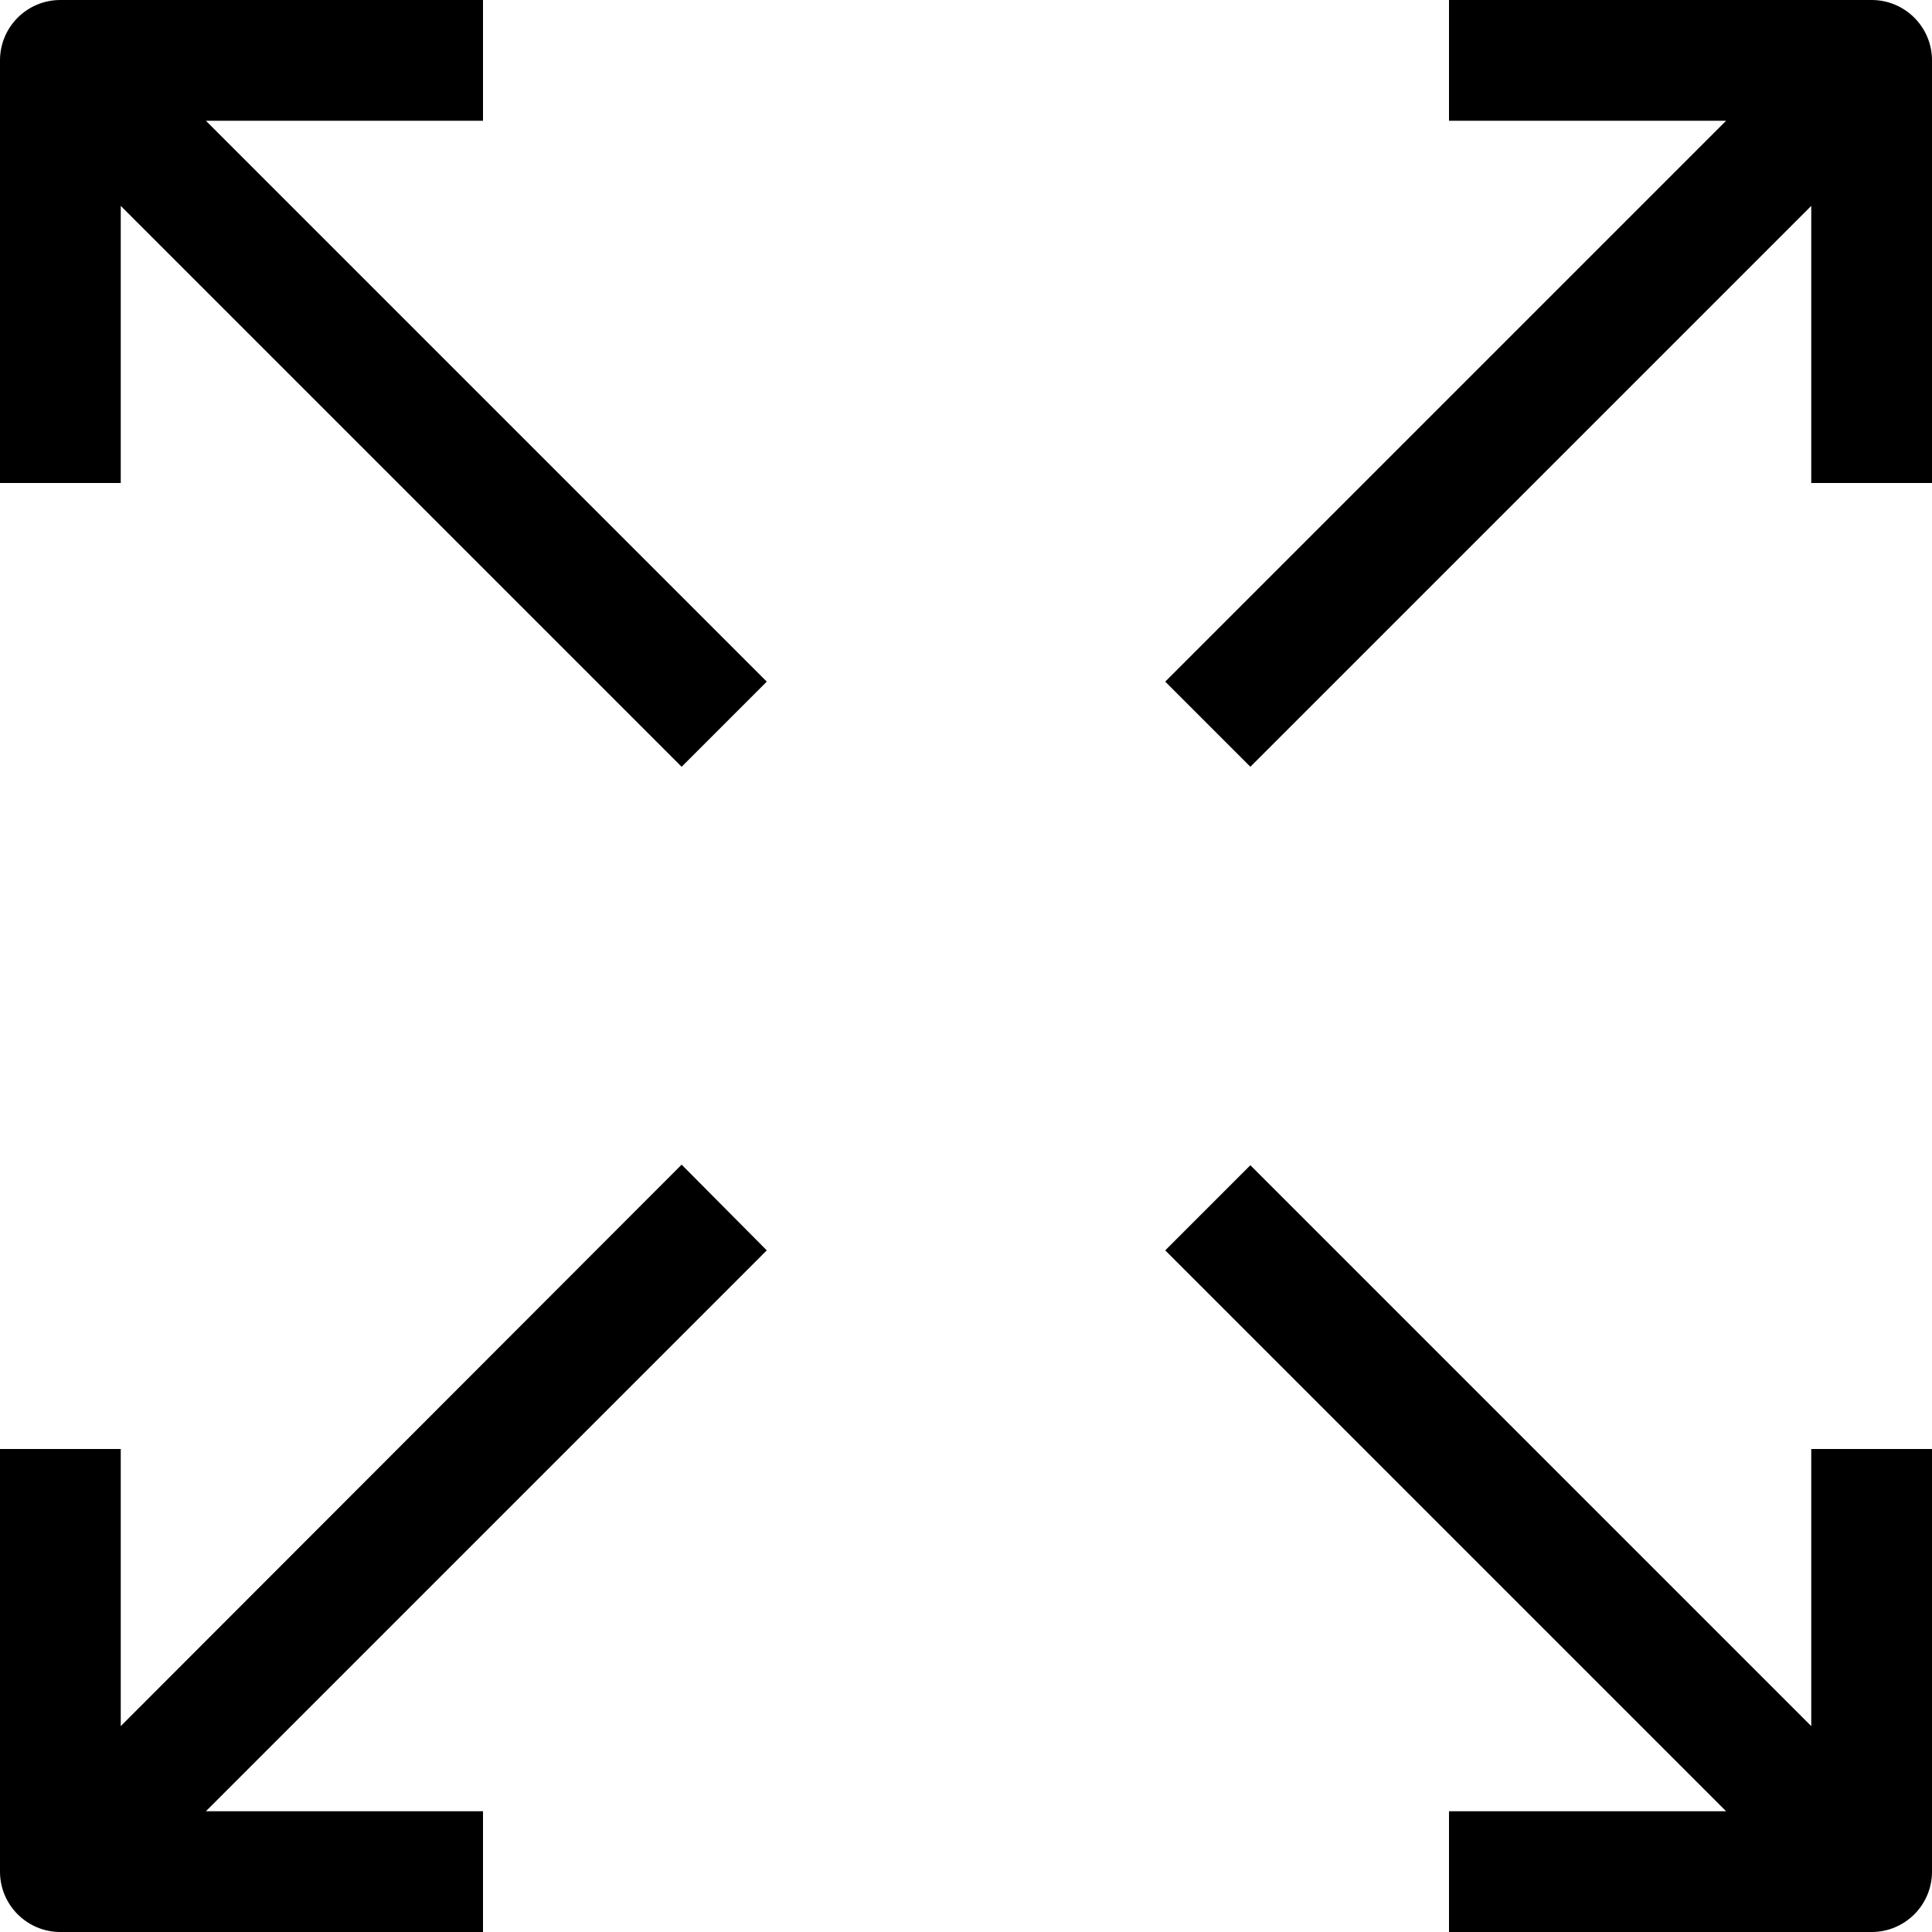
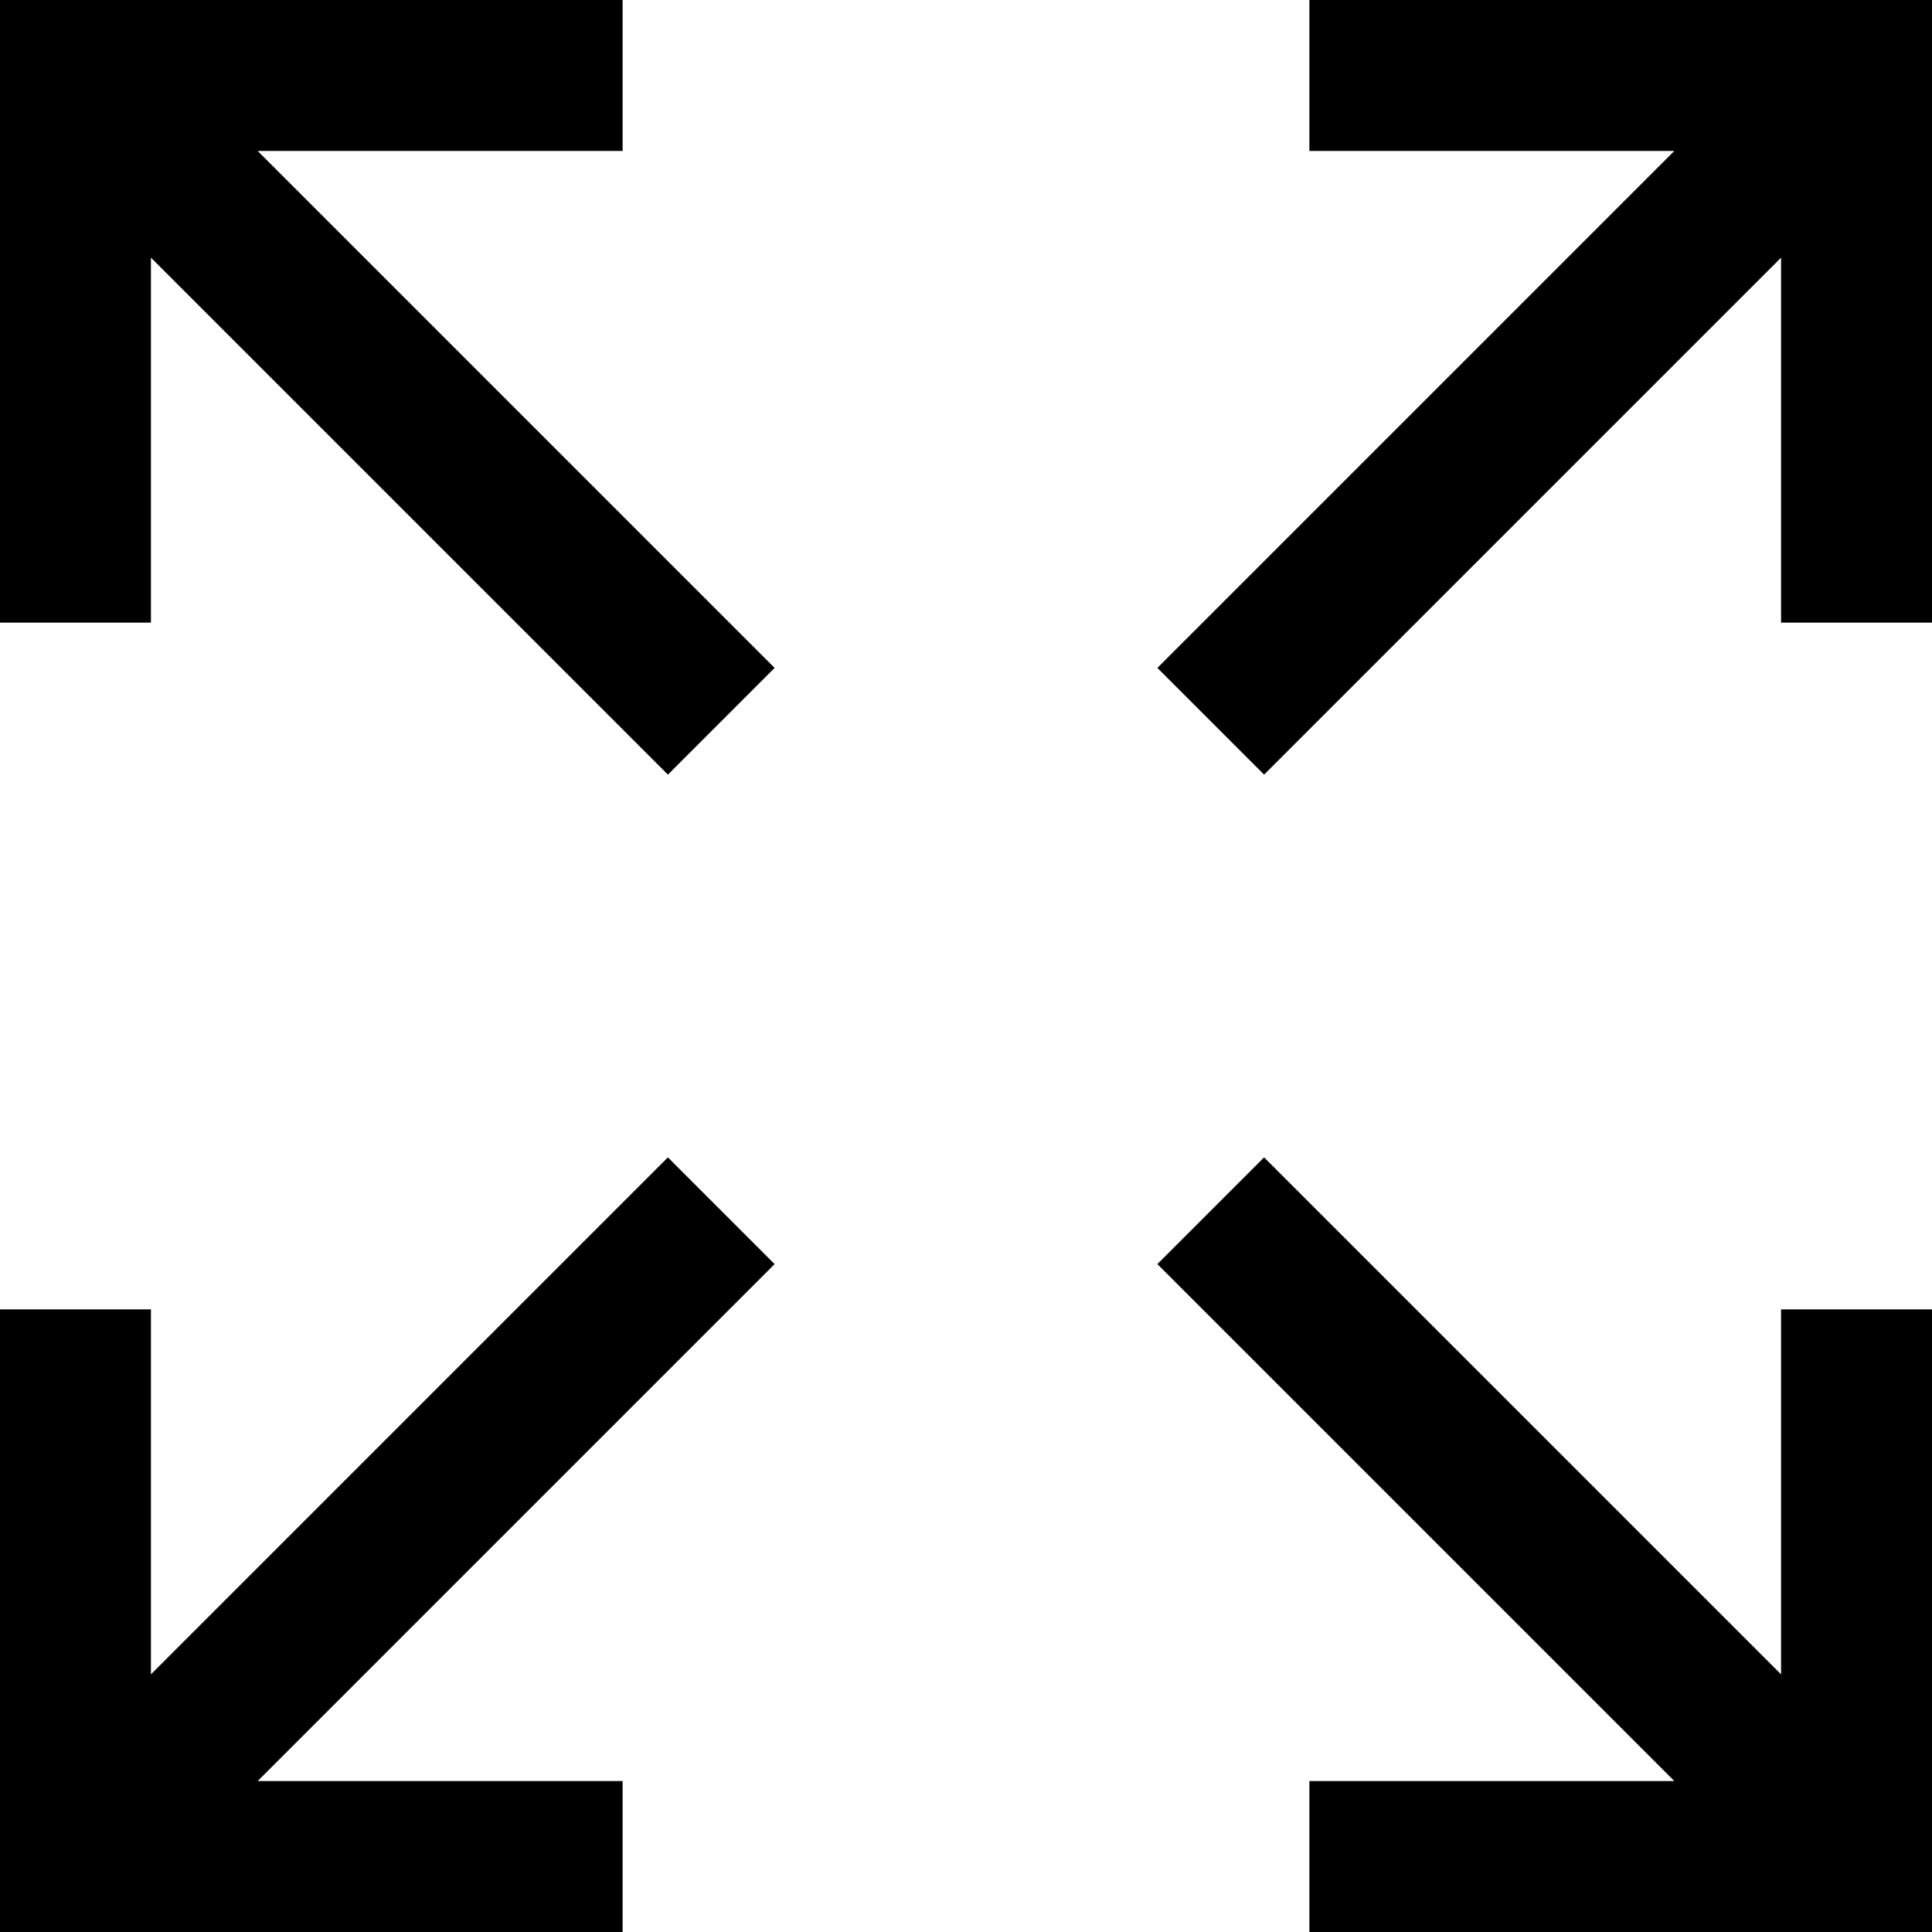
<svg xmlns="http://www.w3.org/2000/svg" version="1.1" id="Capa_1" x="0px" y="0px" viewBox="0 0 512 512" style="enable-background:new 0 0 512 512;" xml:space="preserve">
  <g>
    <g>
-       <g>
-         <path d="M128,32V0H16C7.163,0,0,7.163,0,16v112h32V54.56L180.64,203.2l22.56-22.56L54.56,32H128z" />
-         <path d="M496,0H384v32h73.44L308.8,180.64l22.56,22.56L480,54.56V128h32V16C512,7.163,504.837,0,496,0z" />
-         <path d="M480,457.44L331.36,308.8l-22.56,22.56L457.44,480H384v32h112c8.837,0,16-7.163,16-16V384h-32V457.44z" />
-         <path d="M180.64,308.64L32,457.44V384H0v112c0,8.837,7.163,16,16,16h112v-32H54.56L203.2,331.36L180.64,308.64z" />
-       </g>
+       <polygon points="68.284,40 165,40 165,0 0,0 0,165 40,165 40,68.284 177,205.284 205.284,177   " />
+     </g>
+   </g>
+   <g>
+     <g>
+       <polygon points="205.284,335 177,306.716 40,443.716 40,347 0,347 0,512 165,512 165,472 68.284,472   " />
+     </g>
+   </g>
+   <g>
+     <g>
+       <polygon points="347,0 347,40 443.716,40 306.716,177 335,205.284 472,68.284 472,165 512,165 512,0   " />
+     </g>
+   </g>
+   <g>
+     <g>
+       <polygon points="472,347 472,443.716 335,306.716 306.716,335 443.716,472 347,472 347,512 512,512 512,347   " />
    </g>
  </g>
  <g>
</g>
  <g>
</g>
  <g>
</g>
  <g>
</g>
  <g>
</g>
  <g>
</g>
  <g>
</g>
  <g>
</g>
  <g>
</g>
  <g>
</g>
  <g>
</g>
  <g>
</g>
  <g>
</g>
  <g>
</g>
  <g>
</g>
</svg>
